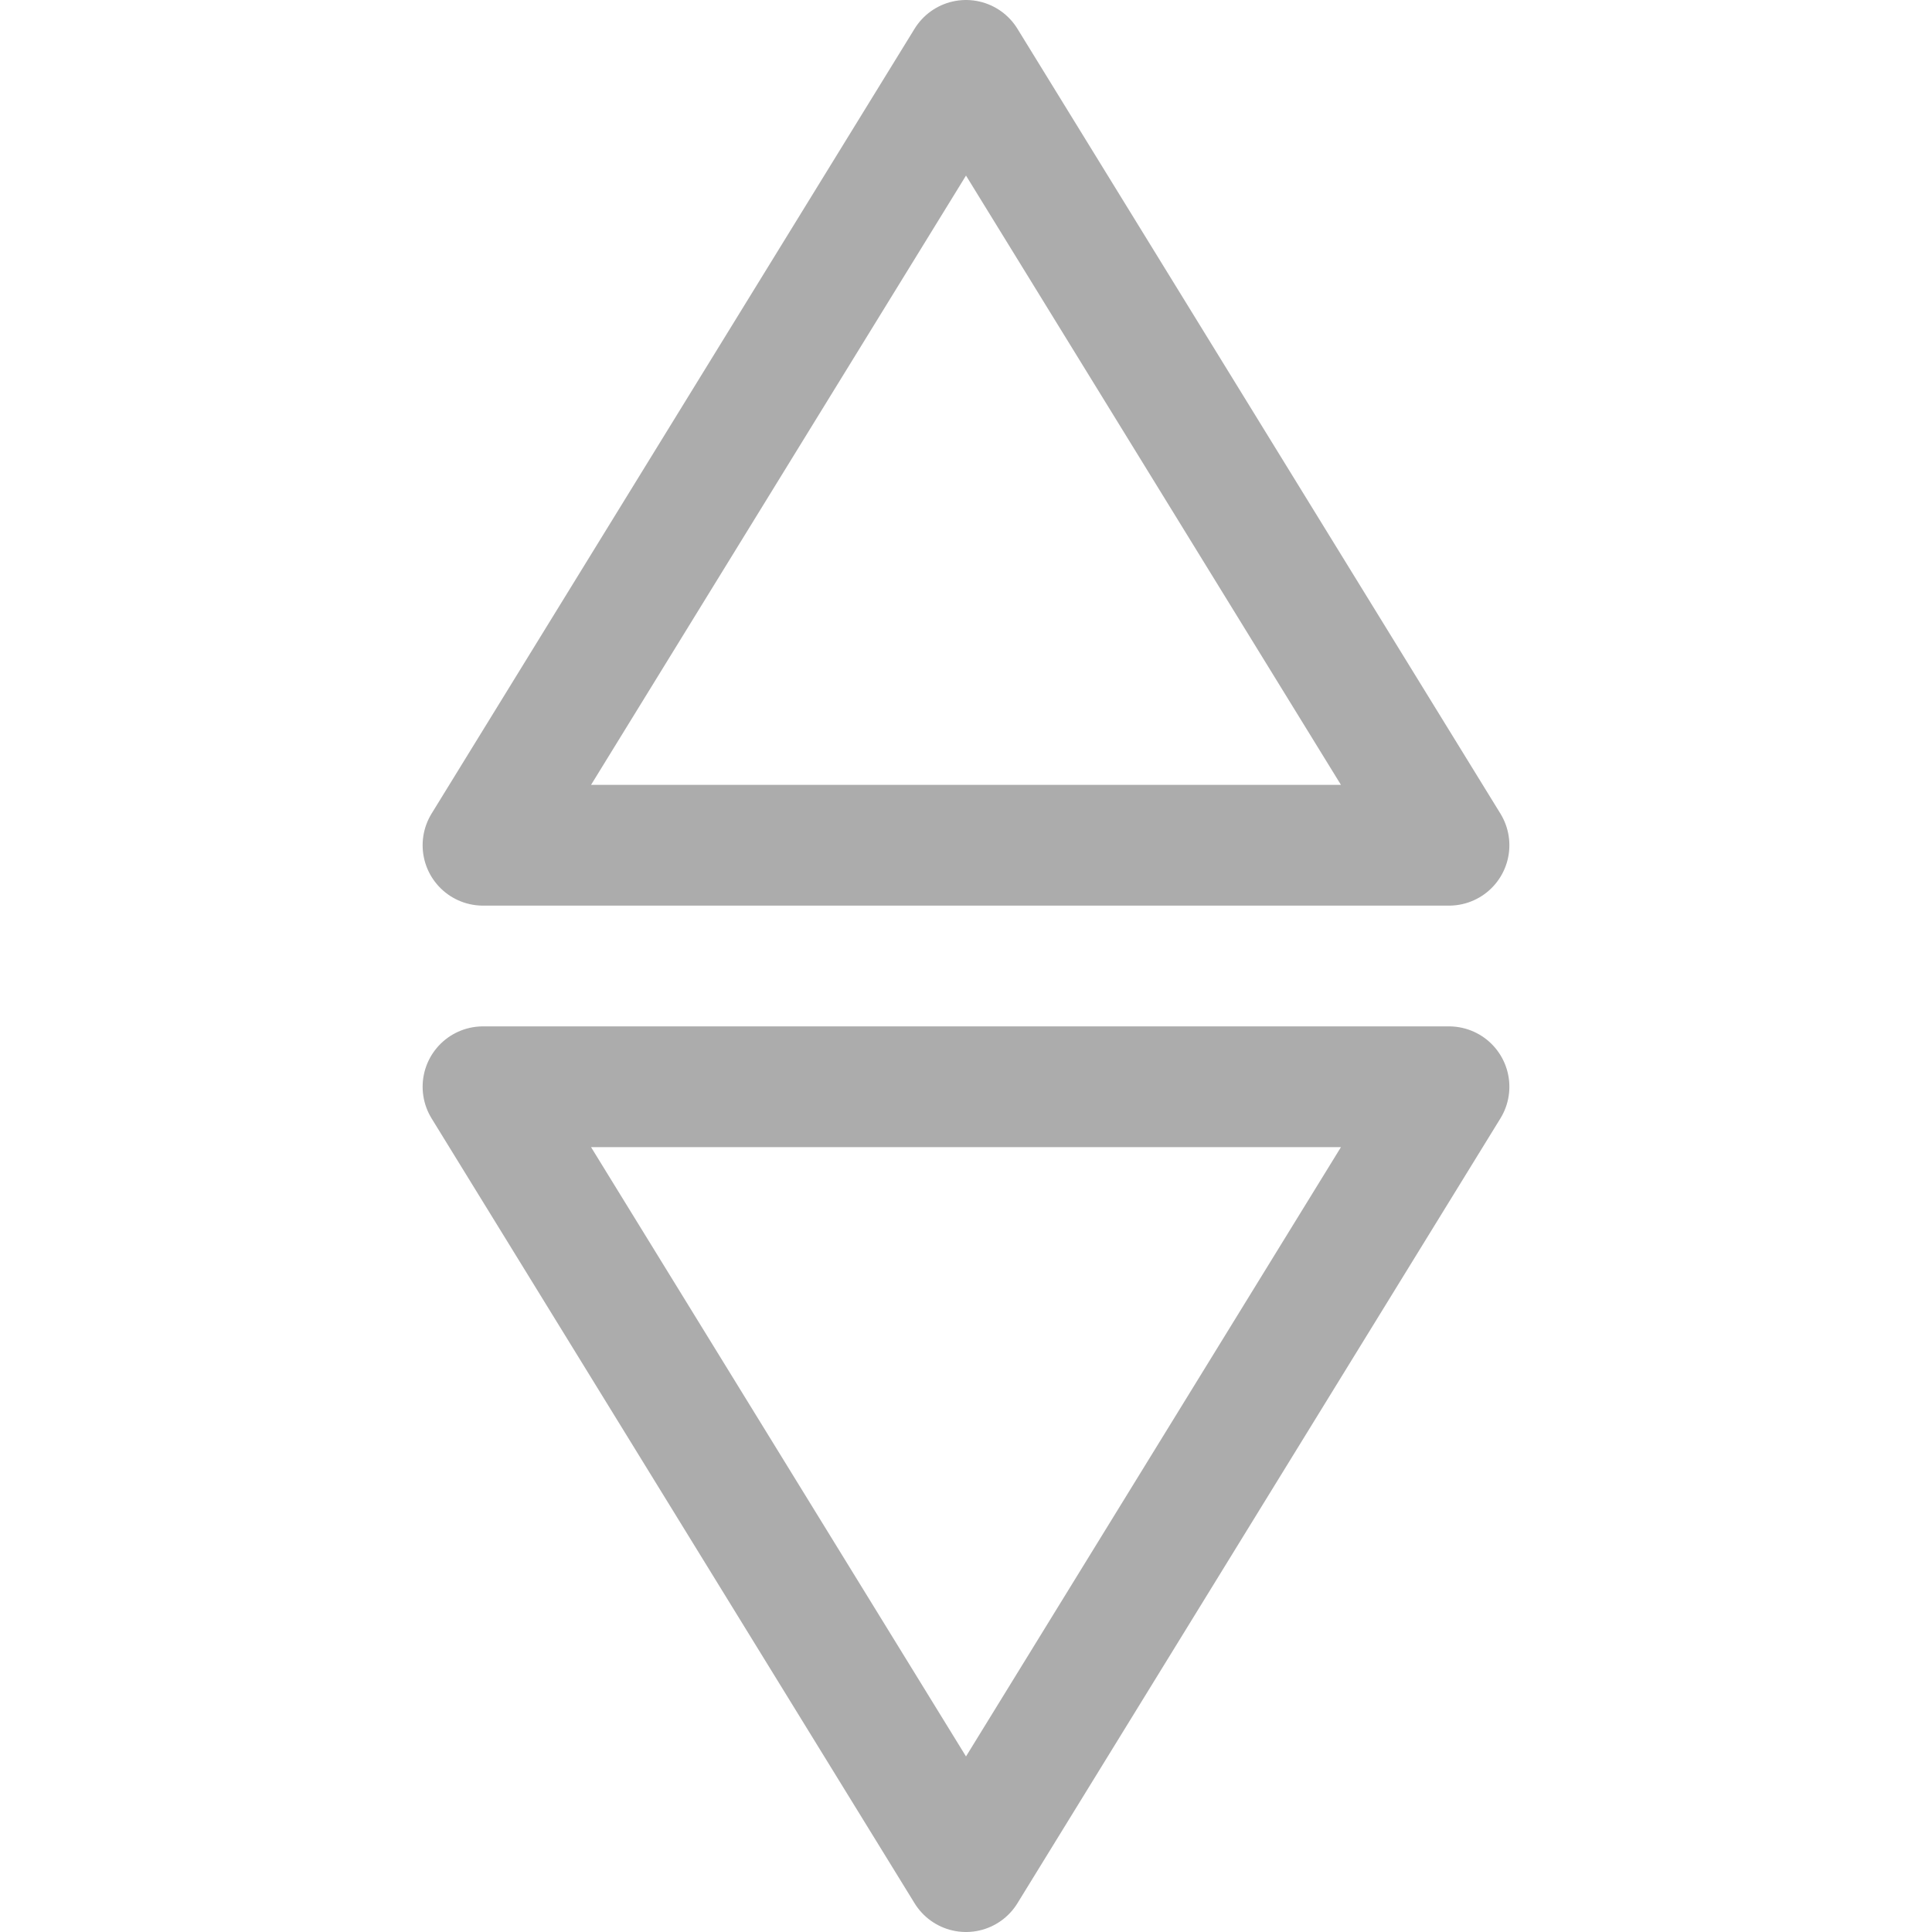
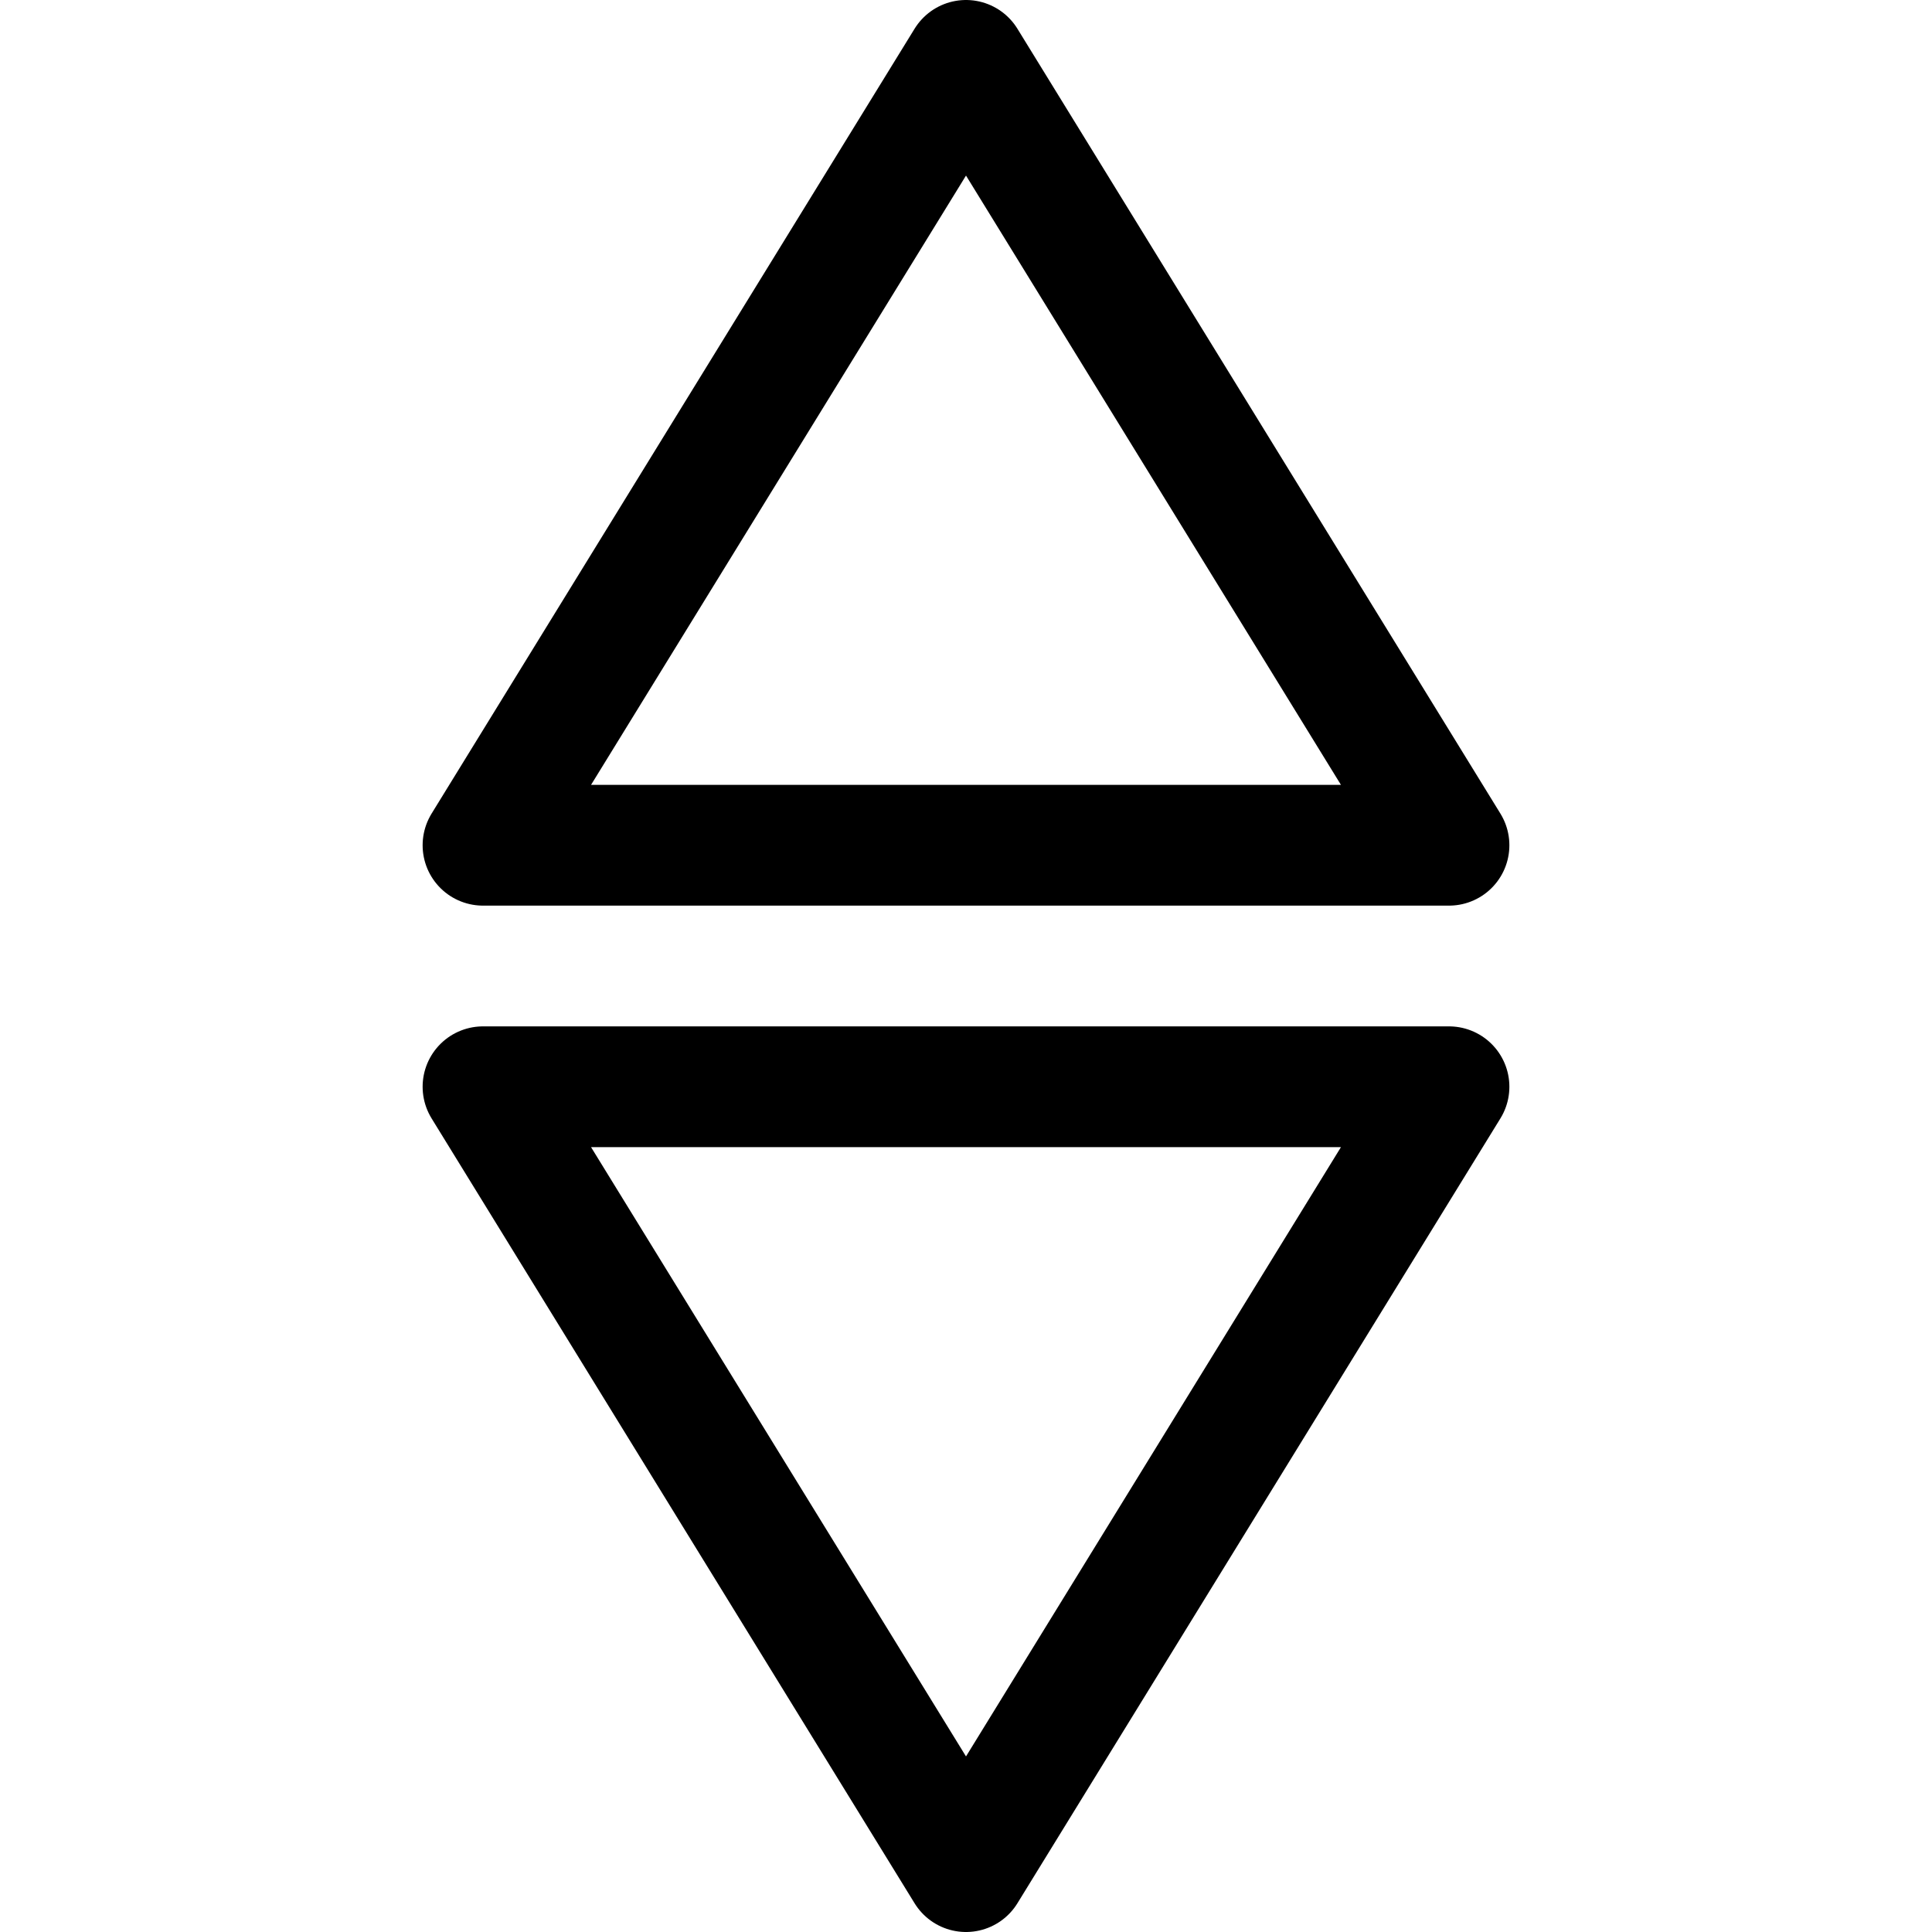
<svg xmlns="http://www.w3.org/2000/svg" enable-background="new 0 0 32 32" id="Layer_4" version="1.1" viewBox="0 0 32 32" xml:space="preserve">
  <g>
-     <polygon fill="none" points="16,31 8,18 24,18     " stroke="#ACACAC" stroke-linejoin="round" stroke-miterlimit="10" stroke-width="2" />
-     <polygon fill="none" points="16,1 8,14 24,14     " stroke="#ACACAC" stroke-linejoin="round" stroke-miterlimit="10" stroke-width="2" />
+     <polygon fill="none" points="16,31 8,18 24,18     " stroke="black" stroke-linejoin="round" stroke-miterlimit="10" stroke-width="2" />
+     <polygon fill="none" points="16,1 8,14 24,14     " stroke="black" stroke-linejoin="round" stroke-miterlimit="10" stroke-width="2" />
  </g>
</svg>
